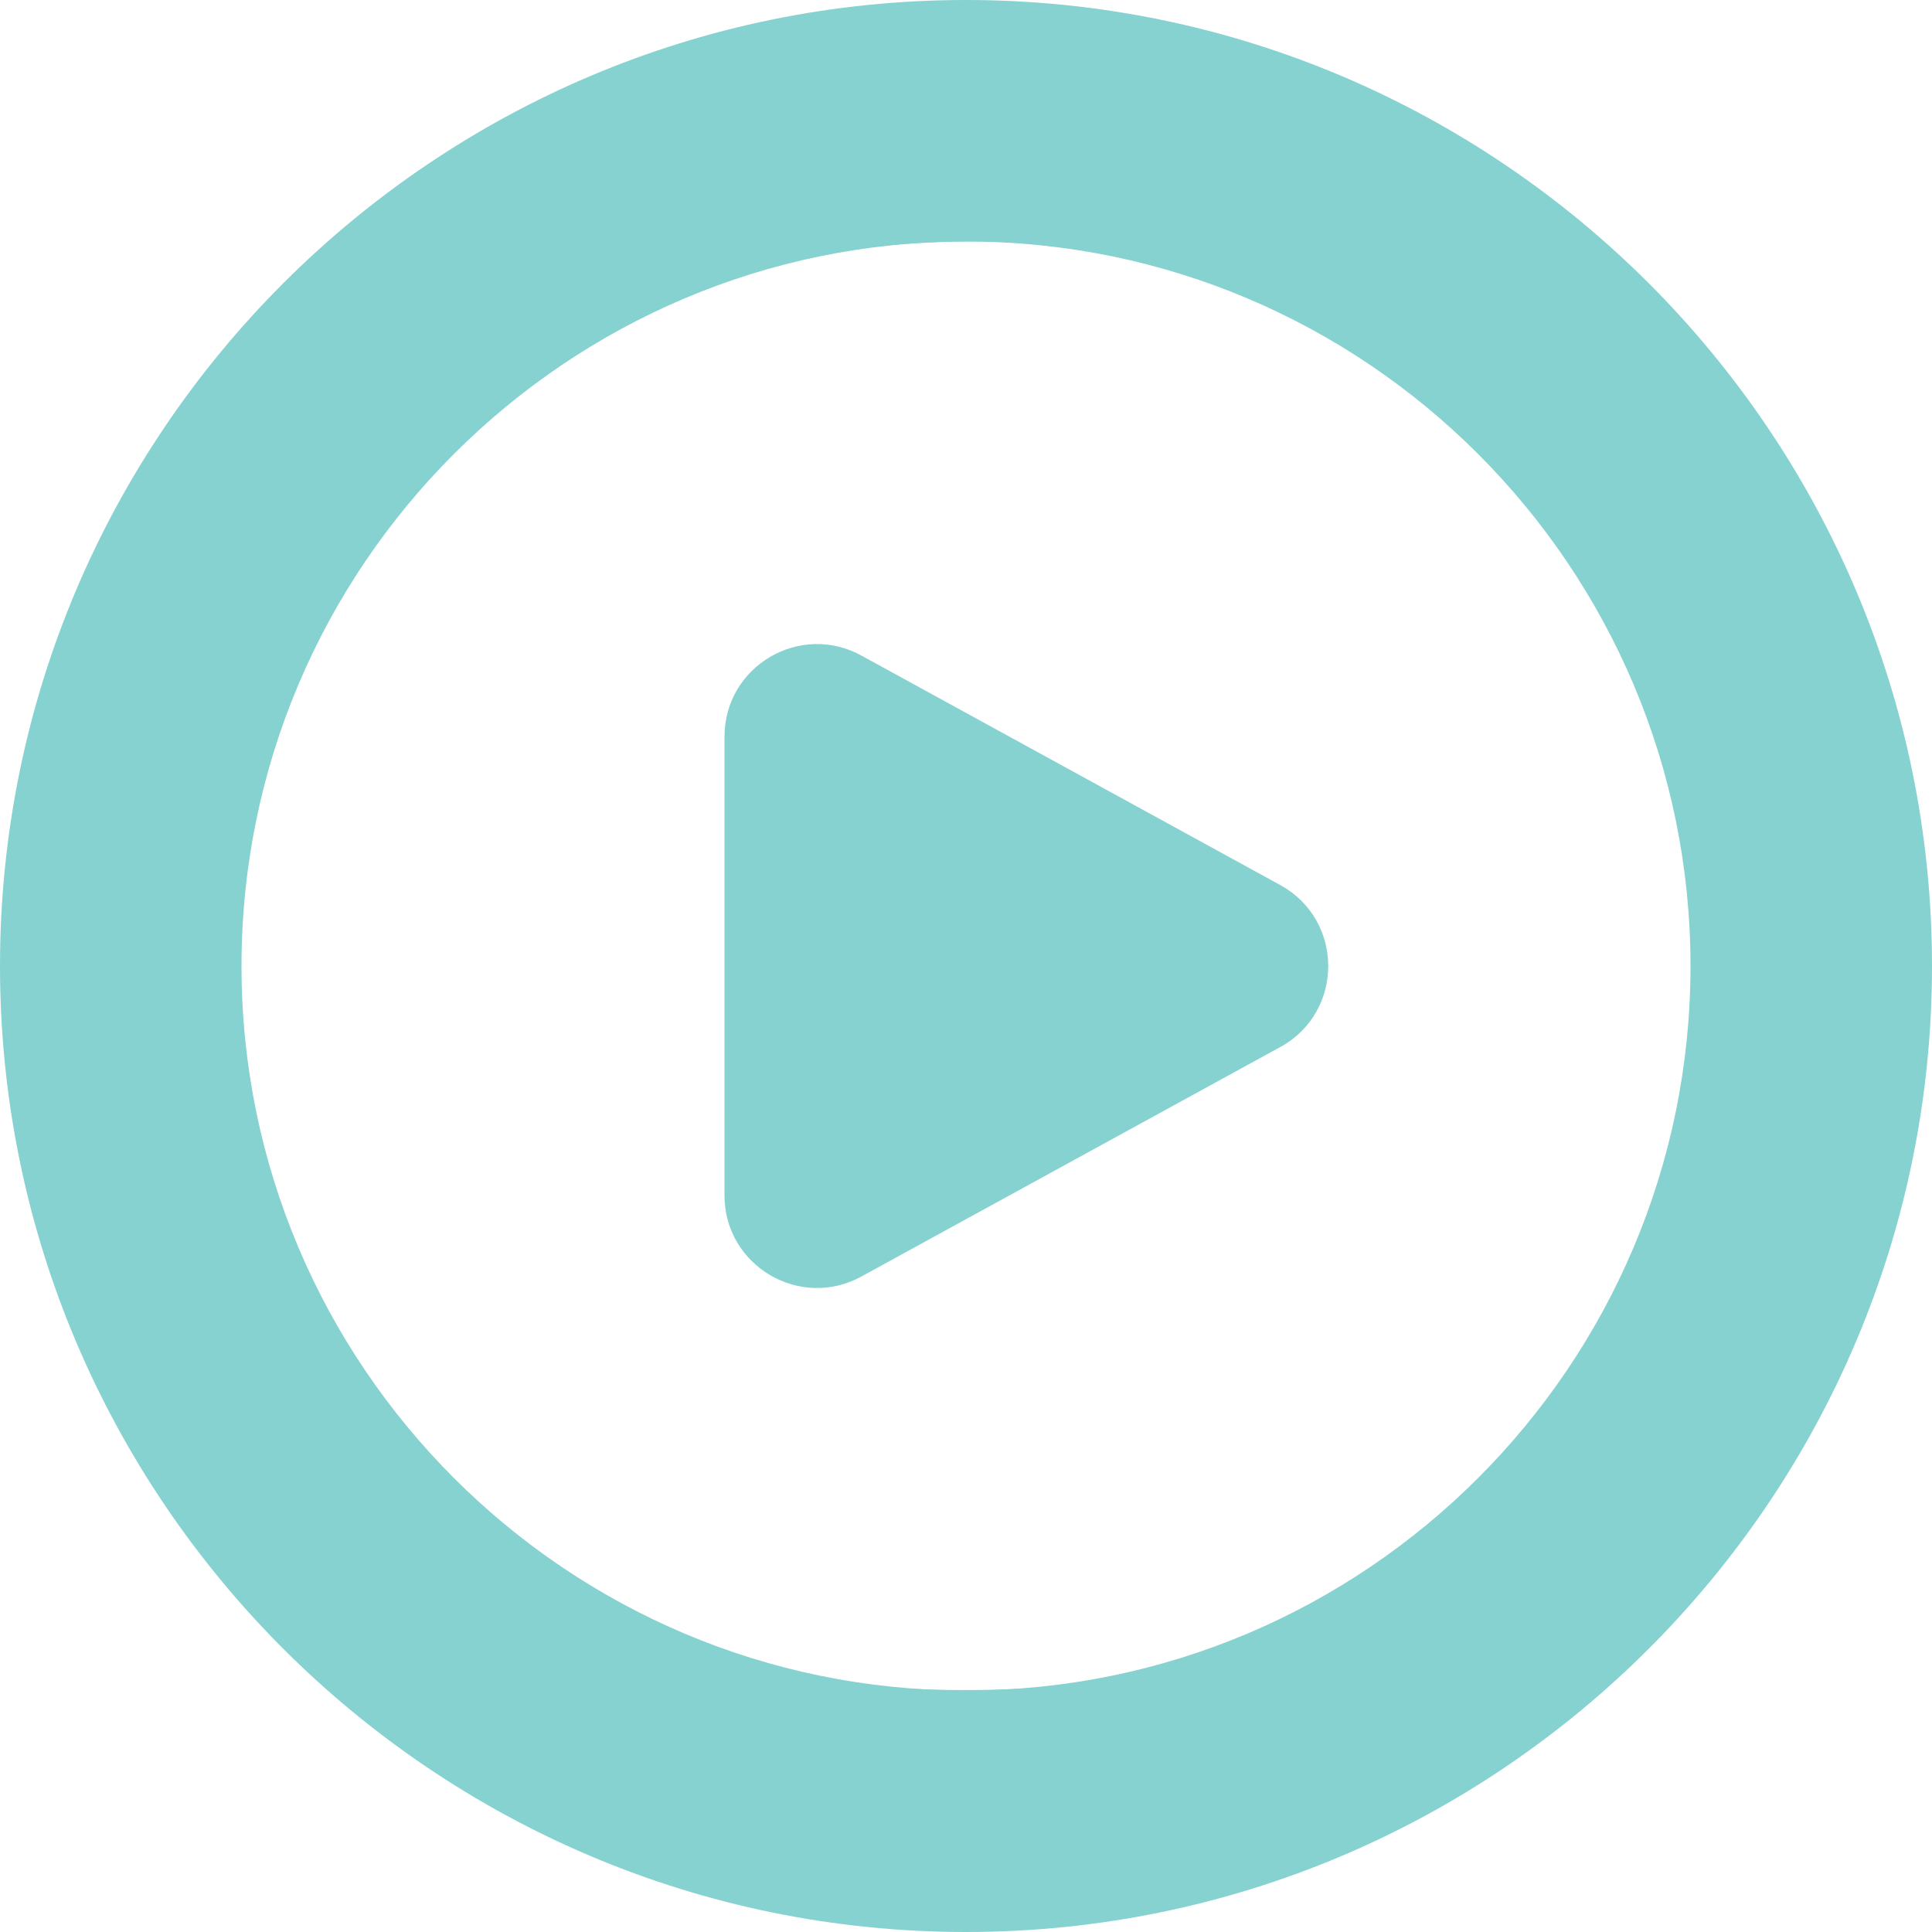
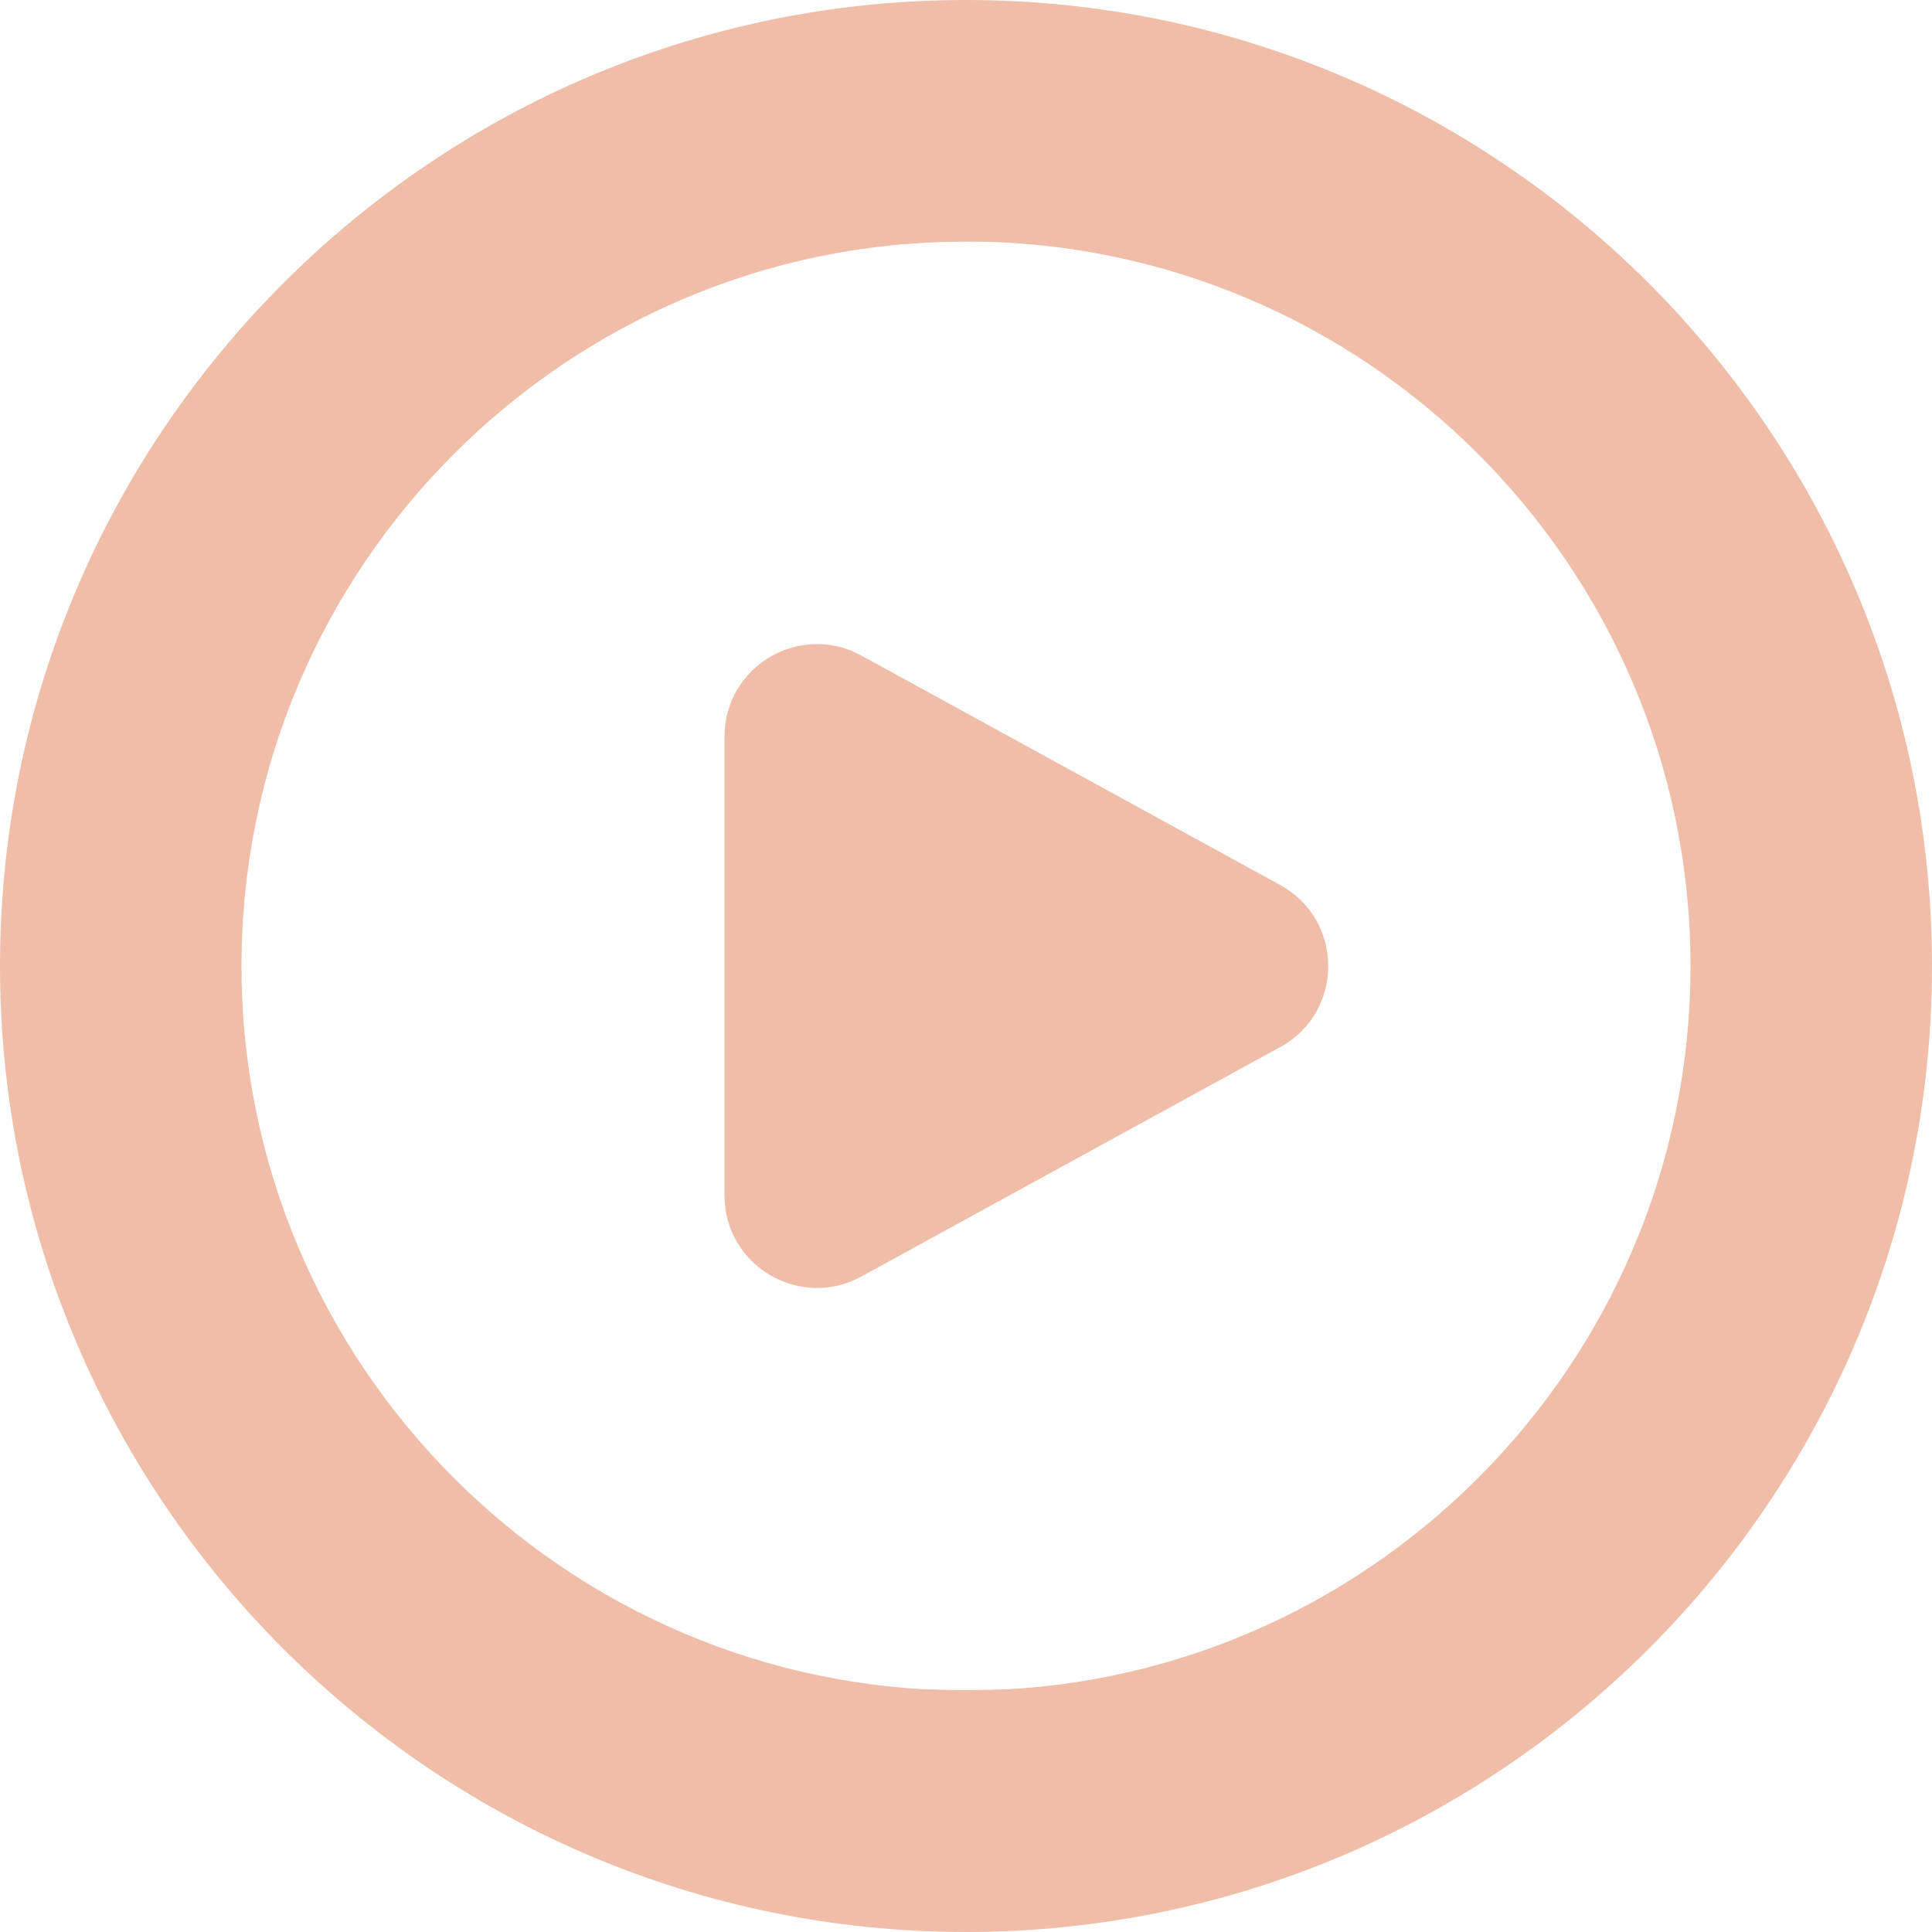
<svg xmlns="http://www.w3.org/2000/svg" id="Layer_1" data-name="Layer 1" viewBox="0 0 24 24" width="512" height="512" version="1.1">
  <defs id="defs1">
    <linearGradient id="linearGradient10">
-       <stop style="stop-color:#85d2d0;stop-opacity:1;" offset="0" id="stop9" />
-       <stop style="stop-color:#85d2d0;stop-opacity:1" offset="1" id="stop10" />
+       <stop style="stop-color:#f0bda9;stop-opacity:1;" offset="0" id="stop9" />
+       <stop style="stop-color:#f0bda9;stop-opacity:1" offset="1" id="stop10" />
    </linearGradient>
  </defs>
  <path d="m12,0C5.383,0,0,5.383,0,12s5.383,12,12,12,12-5.383,12-12S18.617,0,12,0Zm0,21c-4.963,0-9-4.038-9-9S7.037,3,12,3s9,4.038,9,9-4.037,9-9,9Zm3.914-7.999l-5.202,2.85c-.766.431-1.712-.123-1.712-1.001v-5.699c0-.879.946-1.432,1.712-1.001l5.202,2.85c.781.439.781,1.563,0,2.002Z" id="path1" style="fill-opacity:1;fill:url(#linearGradient10)" />
  <path style="fill:url(#linearGradient10);stroke-width:0.895;fill-opacity:1" d="M 233.175,510.557 C 182.631,505.83 134.957,486.341 94.881,454.024 82.352,443.921 62.218,423.106 52.684,410.4 24.356,372.647 7.93,332.034 2.23,285.651 c -1.868,-15.2 -1.868,-44.102 0,-59.301 C 9.216,169.508 33.054,119.47 72.474,78.904 93.807,56.951 116.003,40.57 142.083,27.533 c 72.18,-36.082 155.584,-36.125 227.595,-0.117 26.466,13.234 48.504,29.481 69.818,51.471 24.343,25.115 42.127,52.633 54.443,84.236 11.949,30.662 17.207,59.042 17.207,92.876 0,41.714 -8.756,78.786 -27.17,115.031 -15.618,30.743 -39.326,60.333 -65.823,82.156 -46.105,37.971 -104.712,58.792 -163.944,58.244 -7.138,-0.066 -16.604,-0.459 -21.035,-0.874 z m 48.066,-63.889 c 63.948,-8.417 119.102,-48.219 147.594,-106.51 26.012,-53.22 26.012,-115.097 0,-168.316 C 400.265,113.392 345.577,73.961 281.063,65.297 262.19,62.763 233.216,63.961 214.825,68.038 119.988,89.058 55.153,177.879 64.504,273.97 c 8.656,88.954 77.278,160.668 165.199,172.641 12.241,1.667 39.082,1.697 51.538,0.057 z" id="path2" transform="scale(0.046875)" />
  <path style="fill:url(#linearGradient10);stroke-width:0.895;fill-opacity:1" d="m 208.334,339.31 c -4.198,-1.498 -8.897,-5.039 -11.455,-8.632 -4.404,-6.185 -4.431,-6.633 -4.431,-74.658 0,-70.007 -0.052,-69.276 5.411,-75.881 5.917,-7.154 17.091,-10.597 25.445,-7.84 4.638,1.531 118.453,63.981 121.049,66.419 3.847,3.614 6.968,11.354 6.968,17.281 0,5.933 -3.122,13.668 -6.979,17.292 -2.409,2.263 -115.854,64.639 -120.475,66.241 -3.992,1.384 -11.326,1.279 -15.533,-0.222 z" id="path3" transform="scale(0.046875)" />
</svg>
